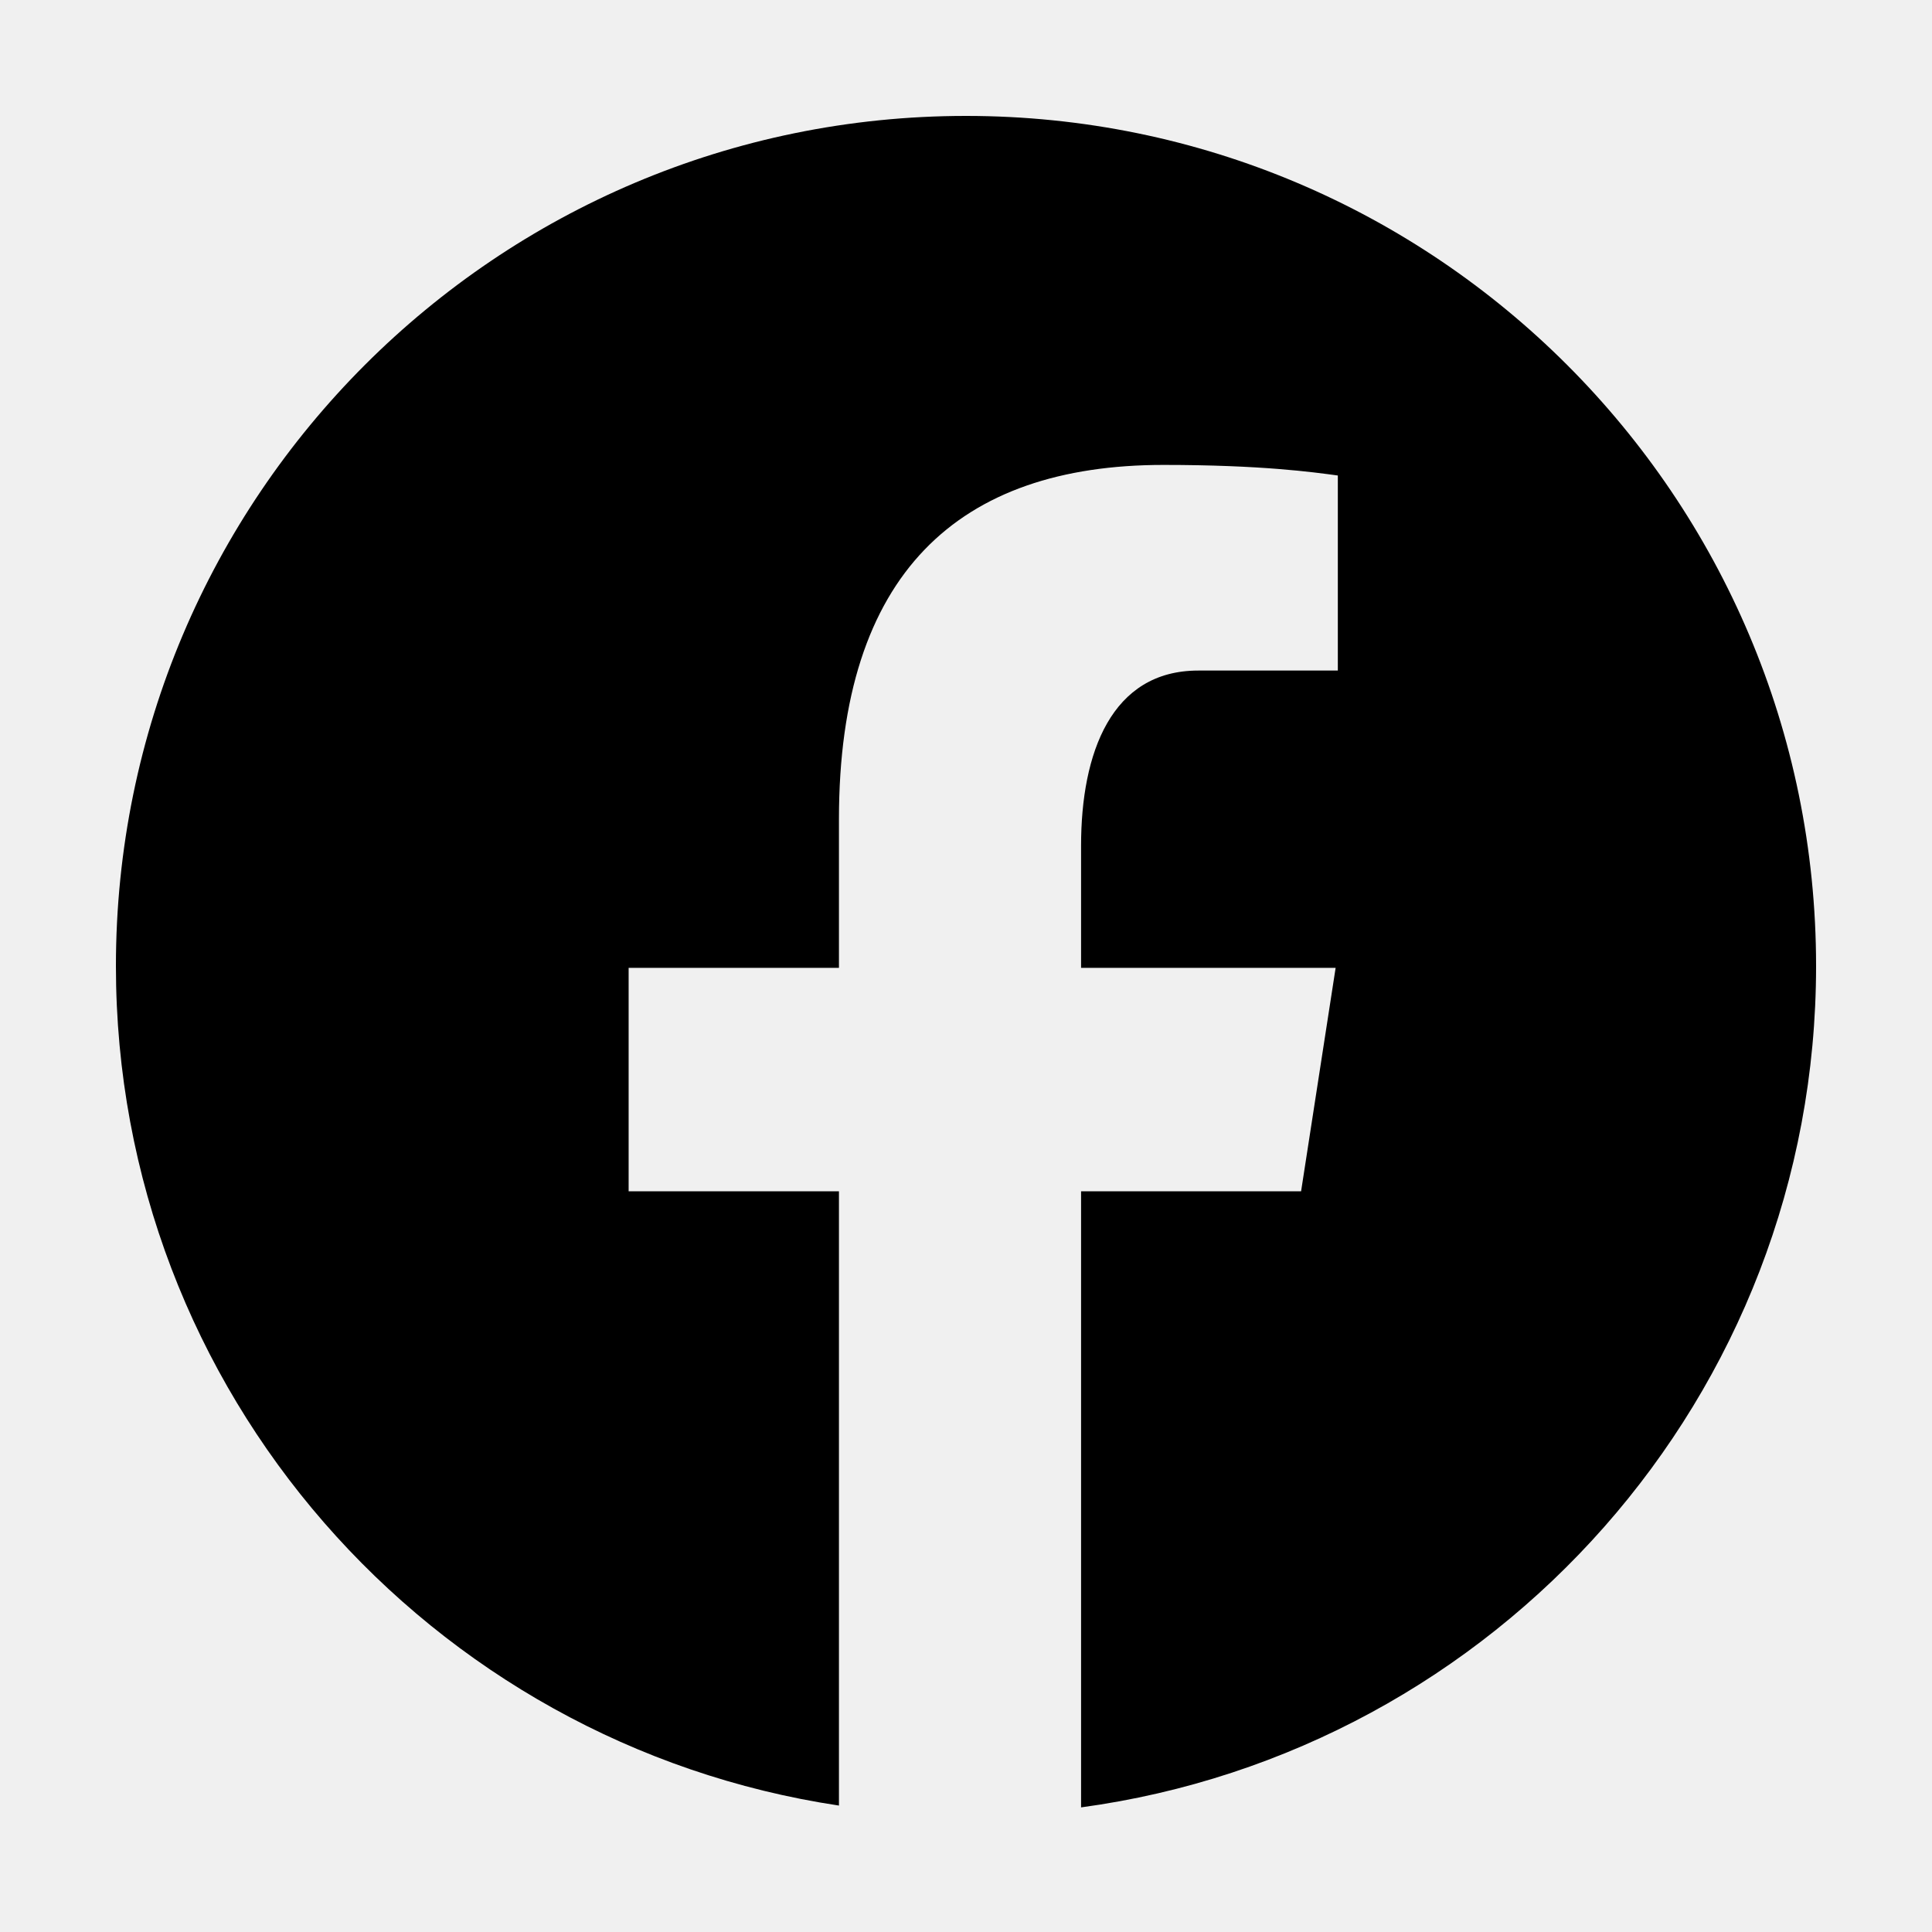
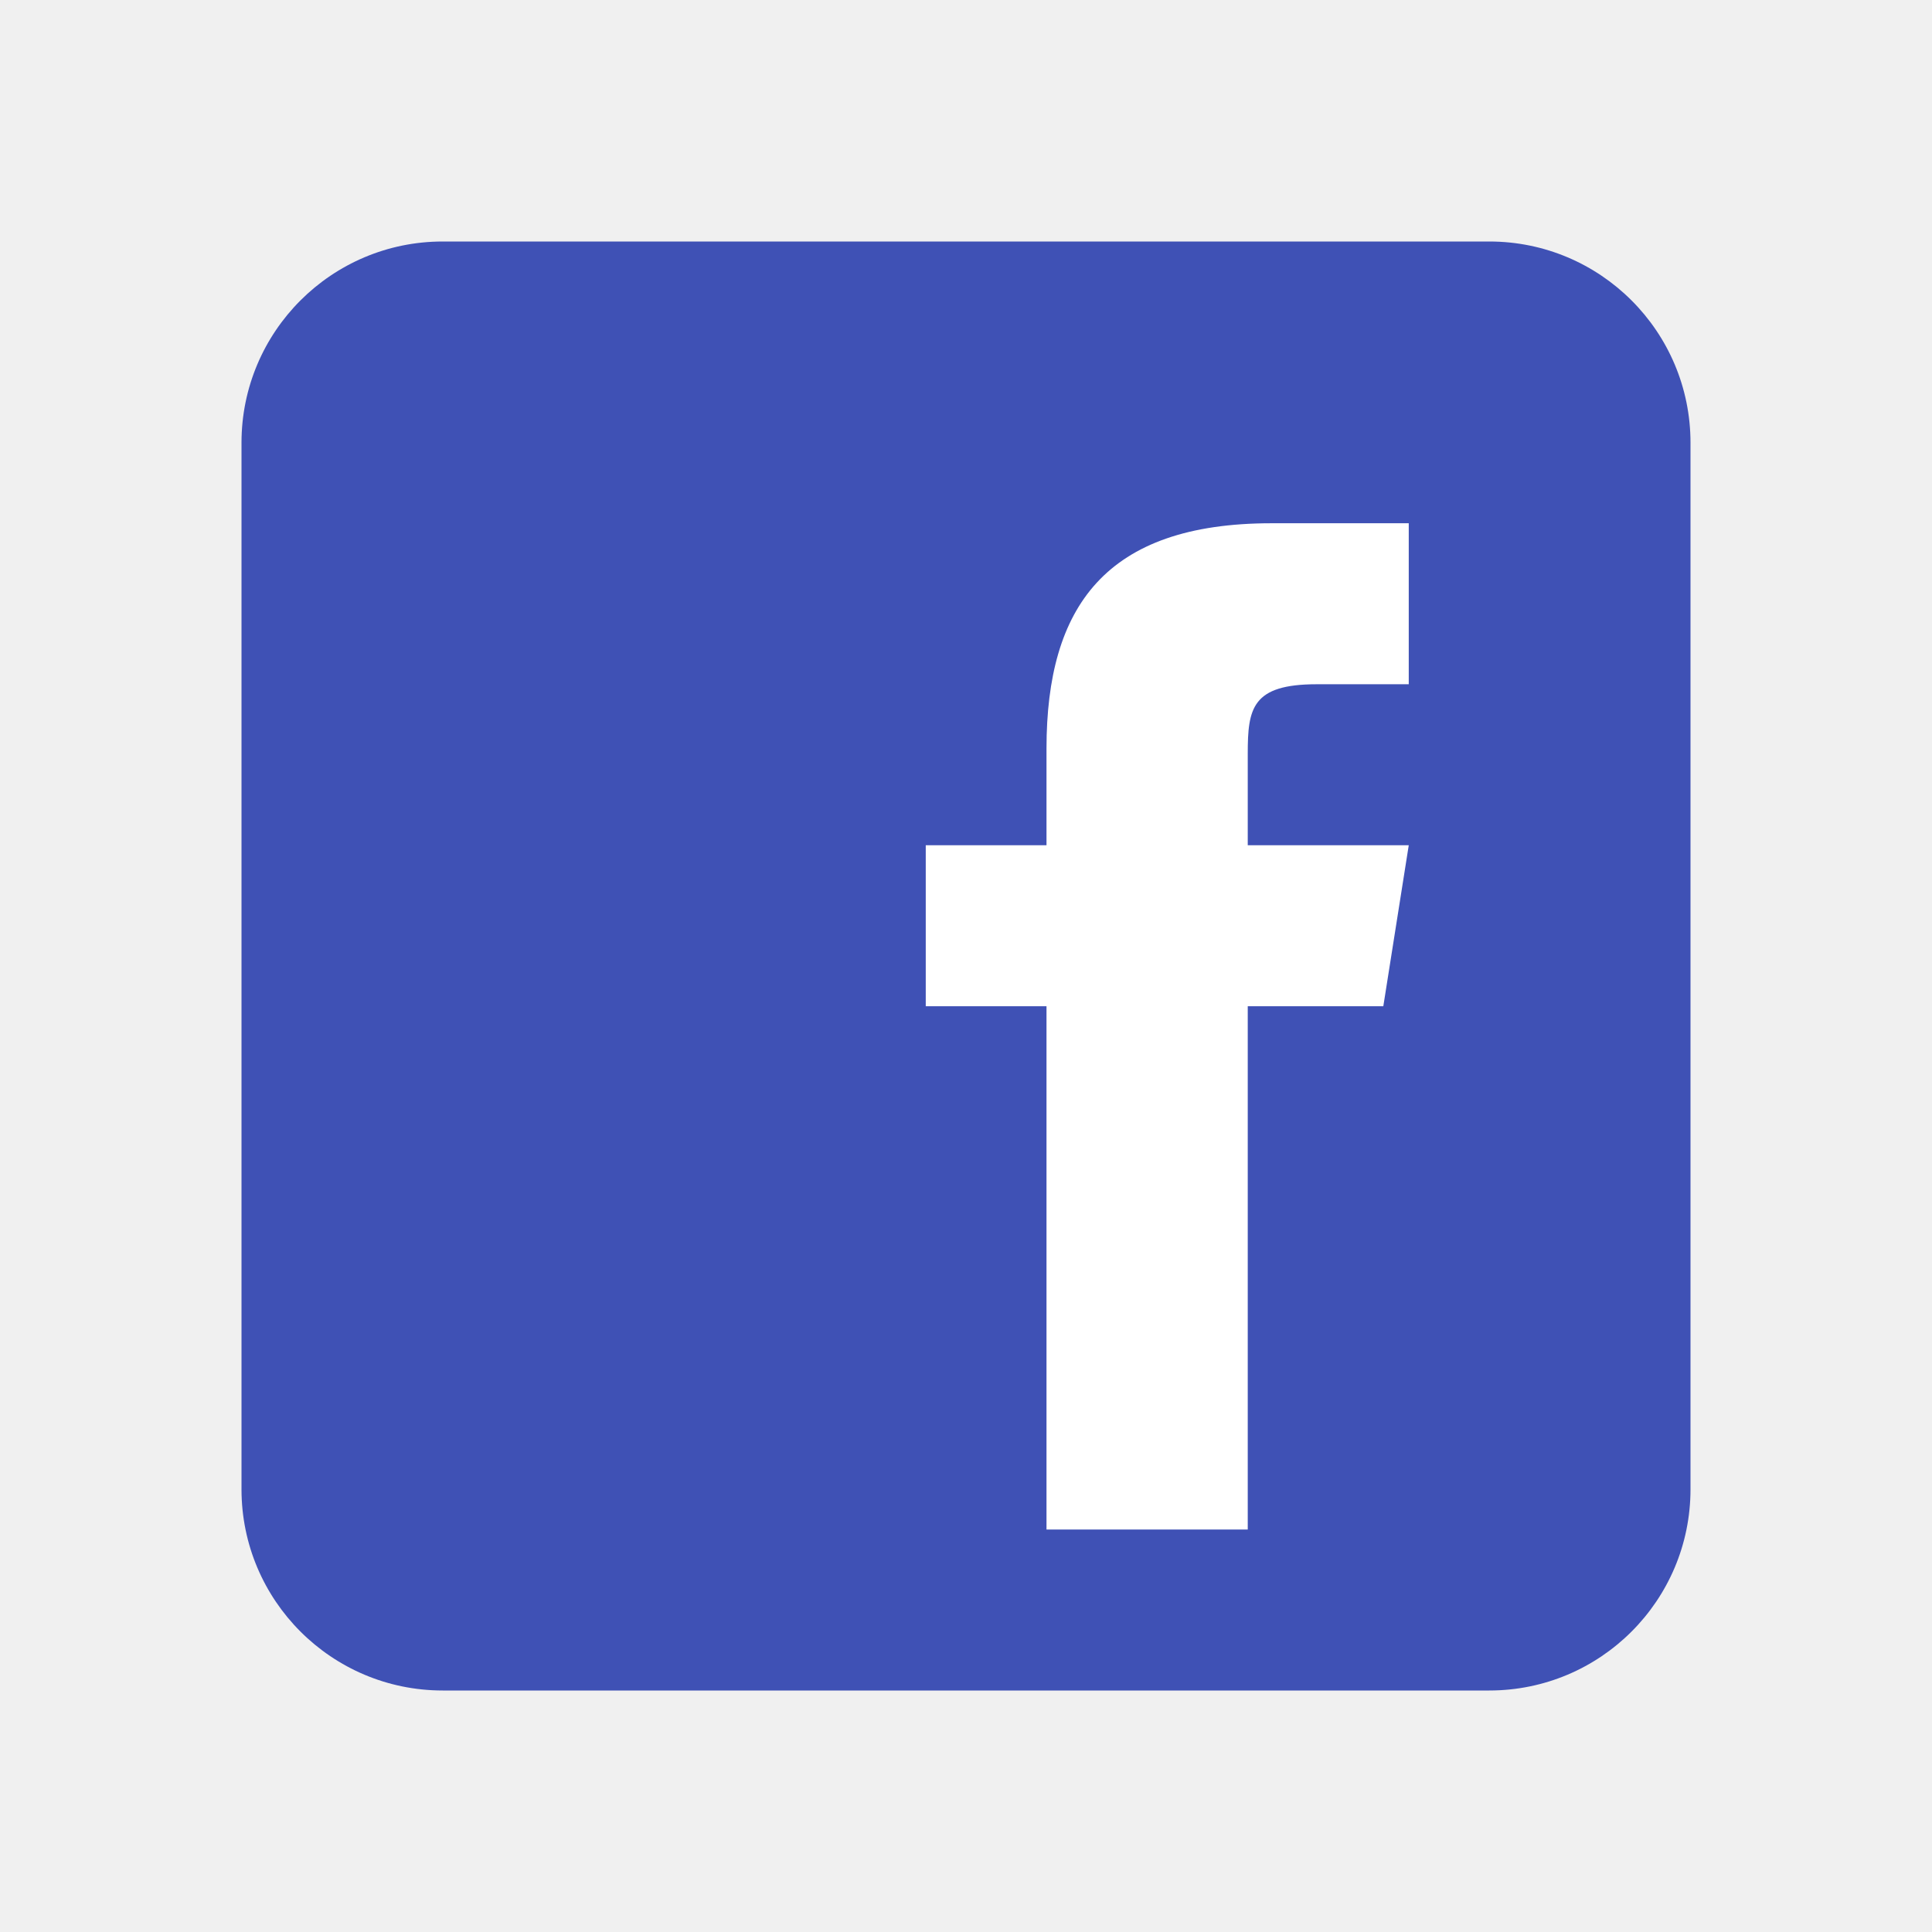
- <svg xmlns="http://www.w3.org/2000/svg" viewBox="0 0 50 50" width="50px" height="50px">
-   <path d="M25,3C12.85,3,3,12.85,3,25c0,11.03,8.125,20.137,18.712,21.728V30.831h-5.443v-5.783h5.443v-3.848 c0-6.371,3.104-9.168,8.399-9.168c2.536,0,3.877,0.188,4.512,0.274v5.048h-3.612c-2.248,0-3.033,2.131-3.033,4.533v3.161h6.588 l-0.894,5.783h-5.694v15.944C38.716,45.318,47,36.137,47,25C47,12.85,37.15,3,25,3z" />
+ <svg xmlns="http://www.w3.org/2000/svg" viewBox="0 0 48 48" width="48px" height="48px">
+   <path fill="#3F51B5" d="M42,37c0,2.762-2.238,5-5,5H11c-2.761,0-5-2.238-5-5V11c0-2.762,2.239-5,5-5h26c2.762,0,5,2.238,5,5V37z" />
+   <path fill="#FFF" d="M34.368,25H31v13h-5V25h-3v-4h3v-2.41c0.002-3.508,1.459-5.59,5.592-5.59H35v4h-2.287C31.104,17,31,17.6,31,18.723V21h4L34.368,25z" />
</svg>
